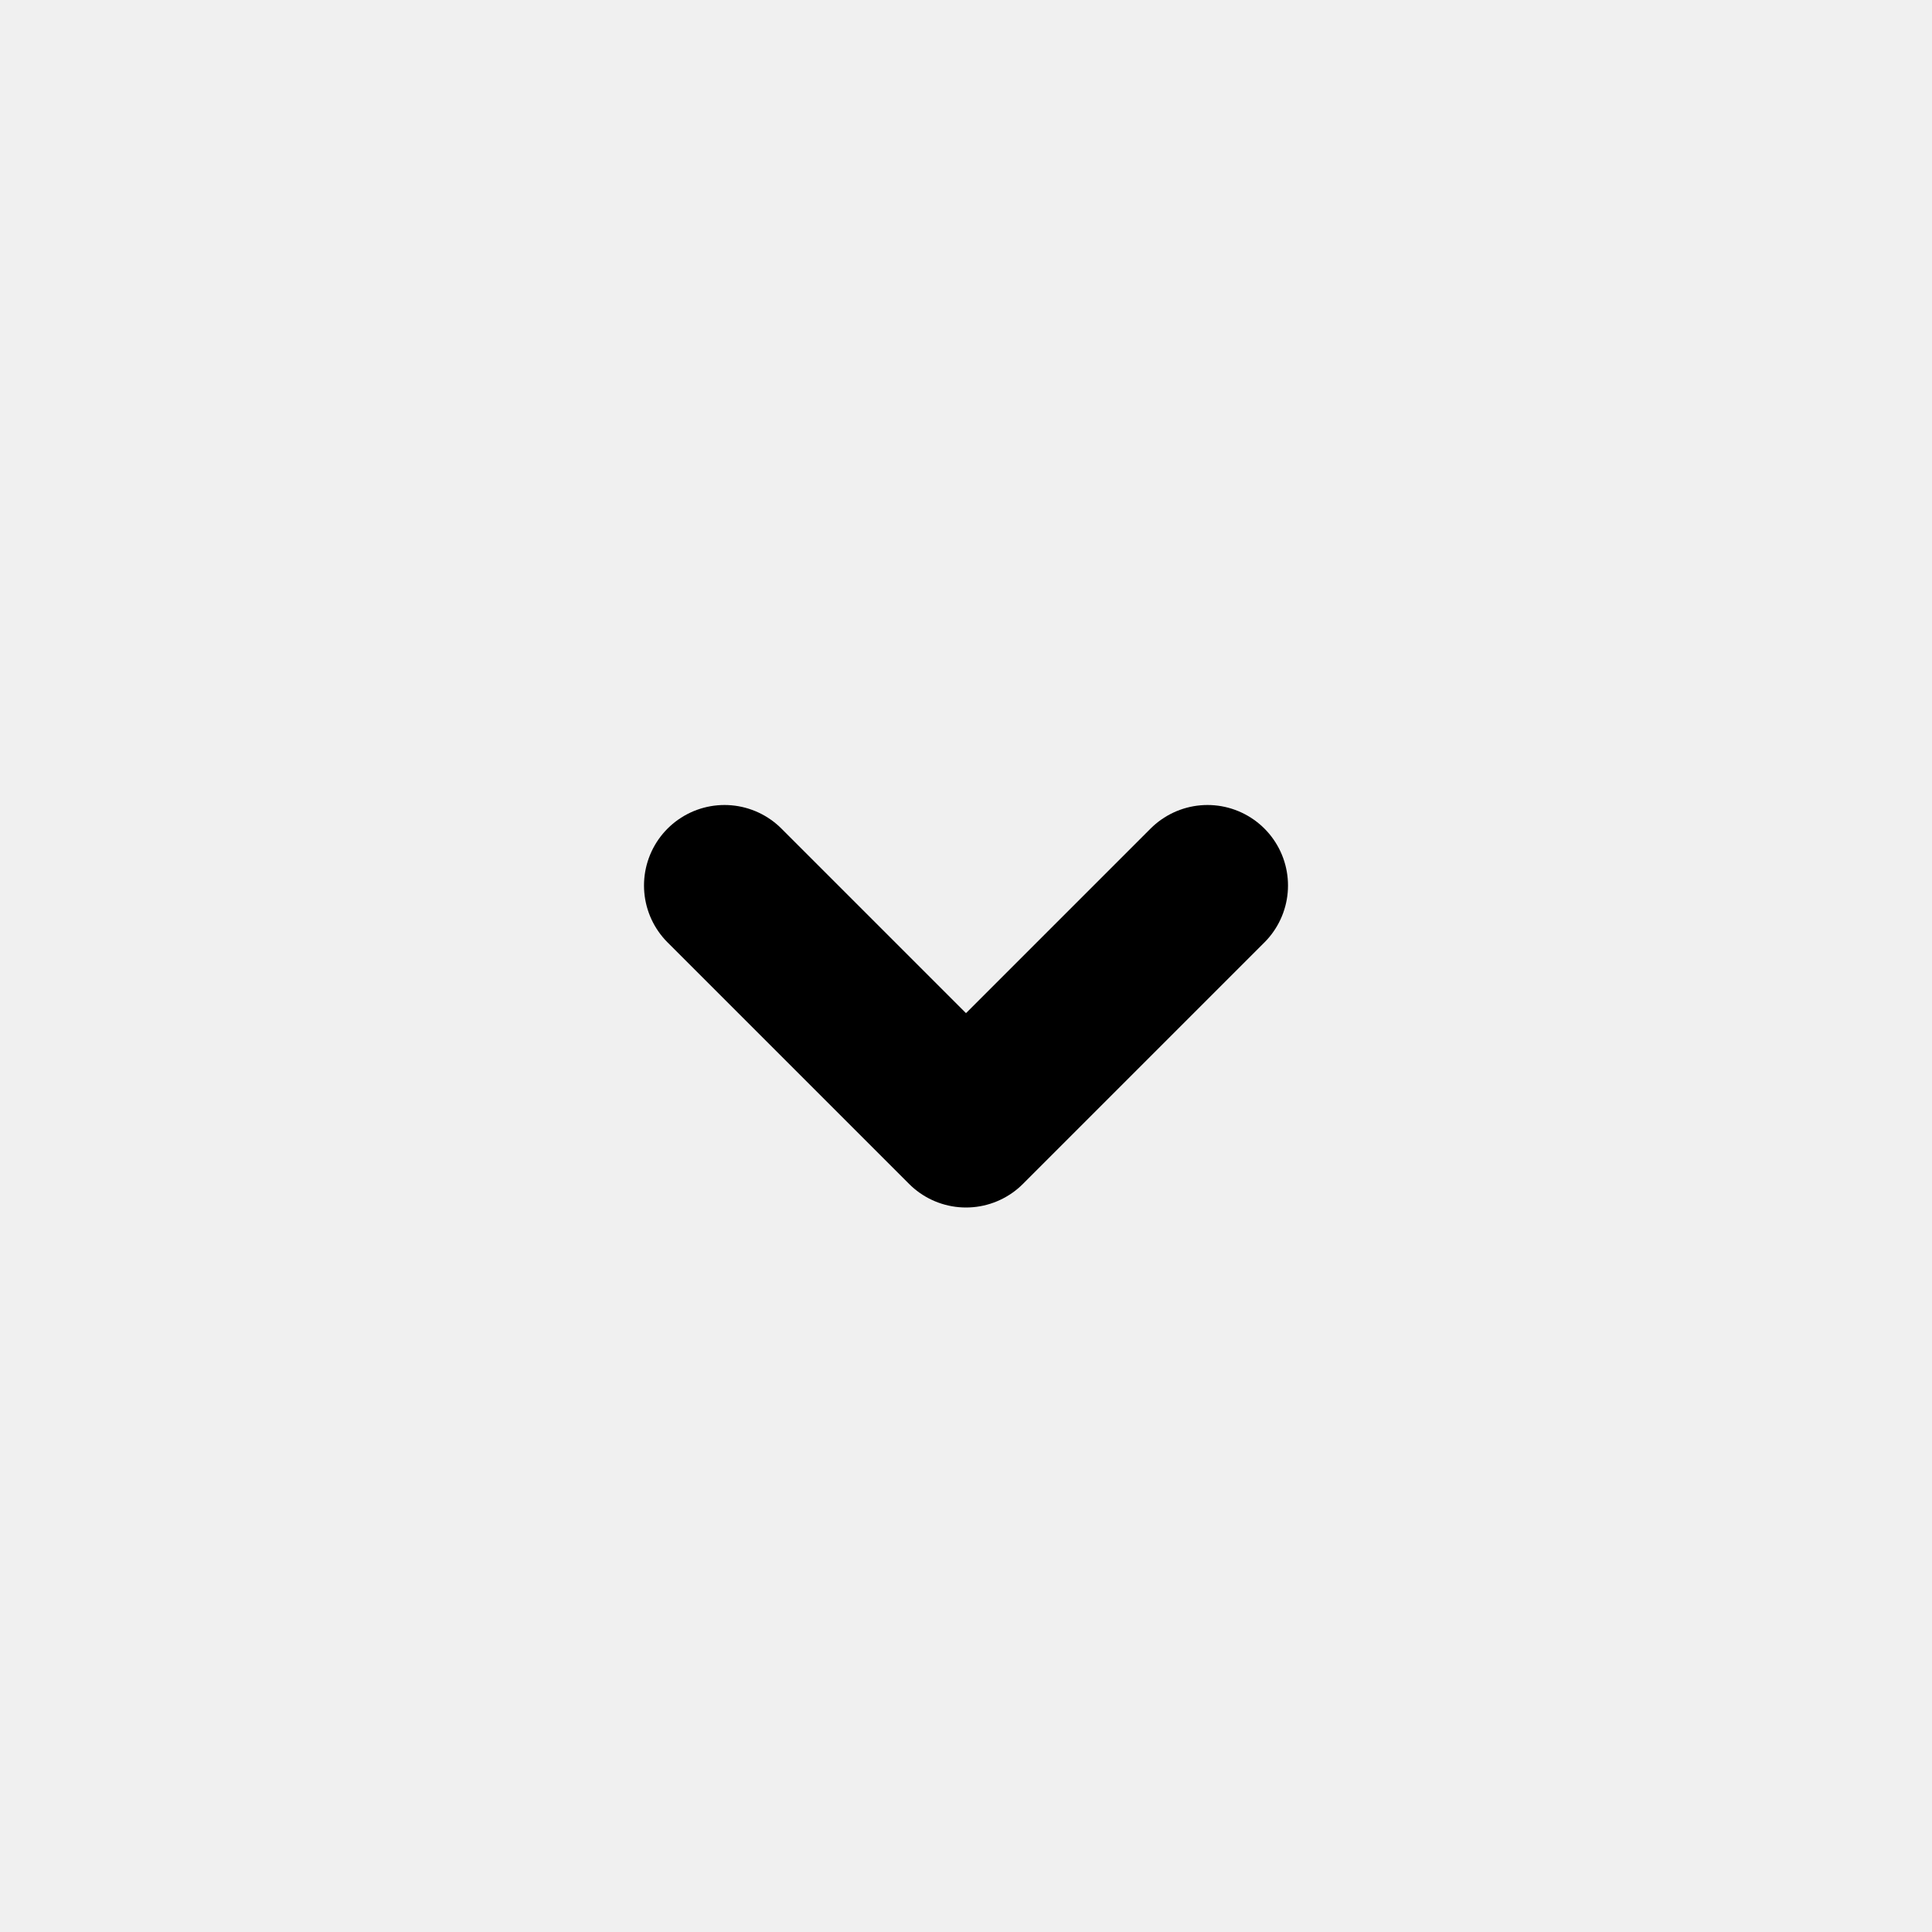
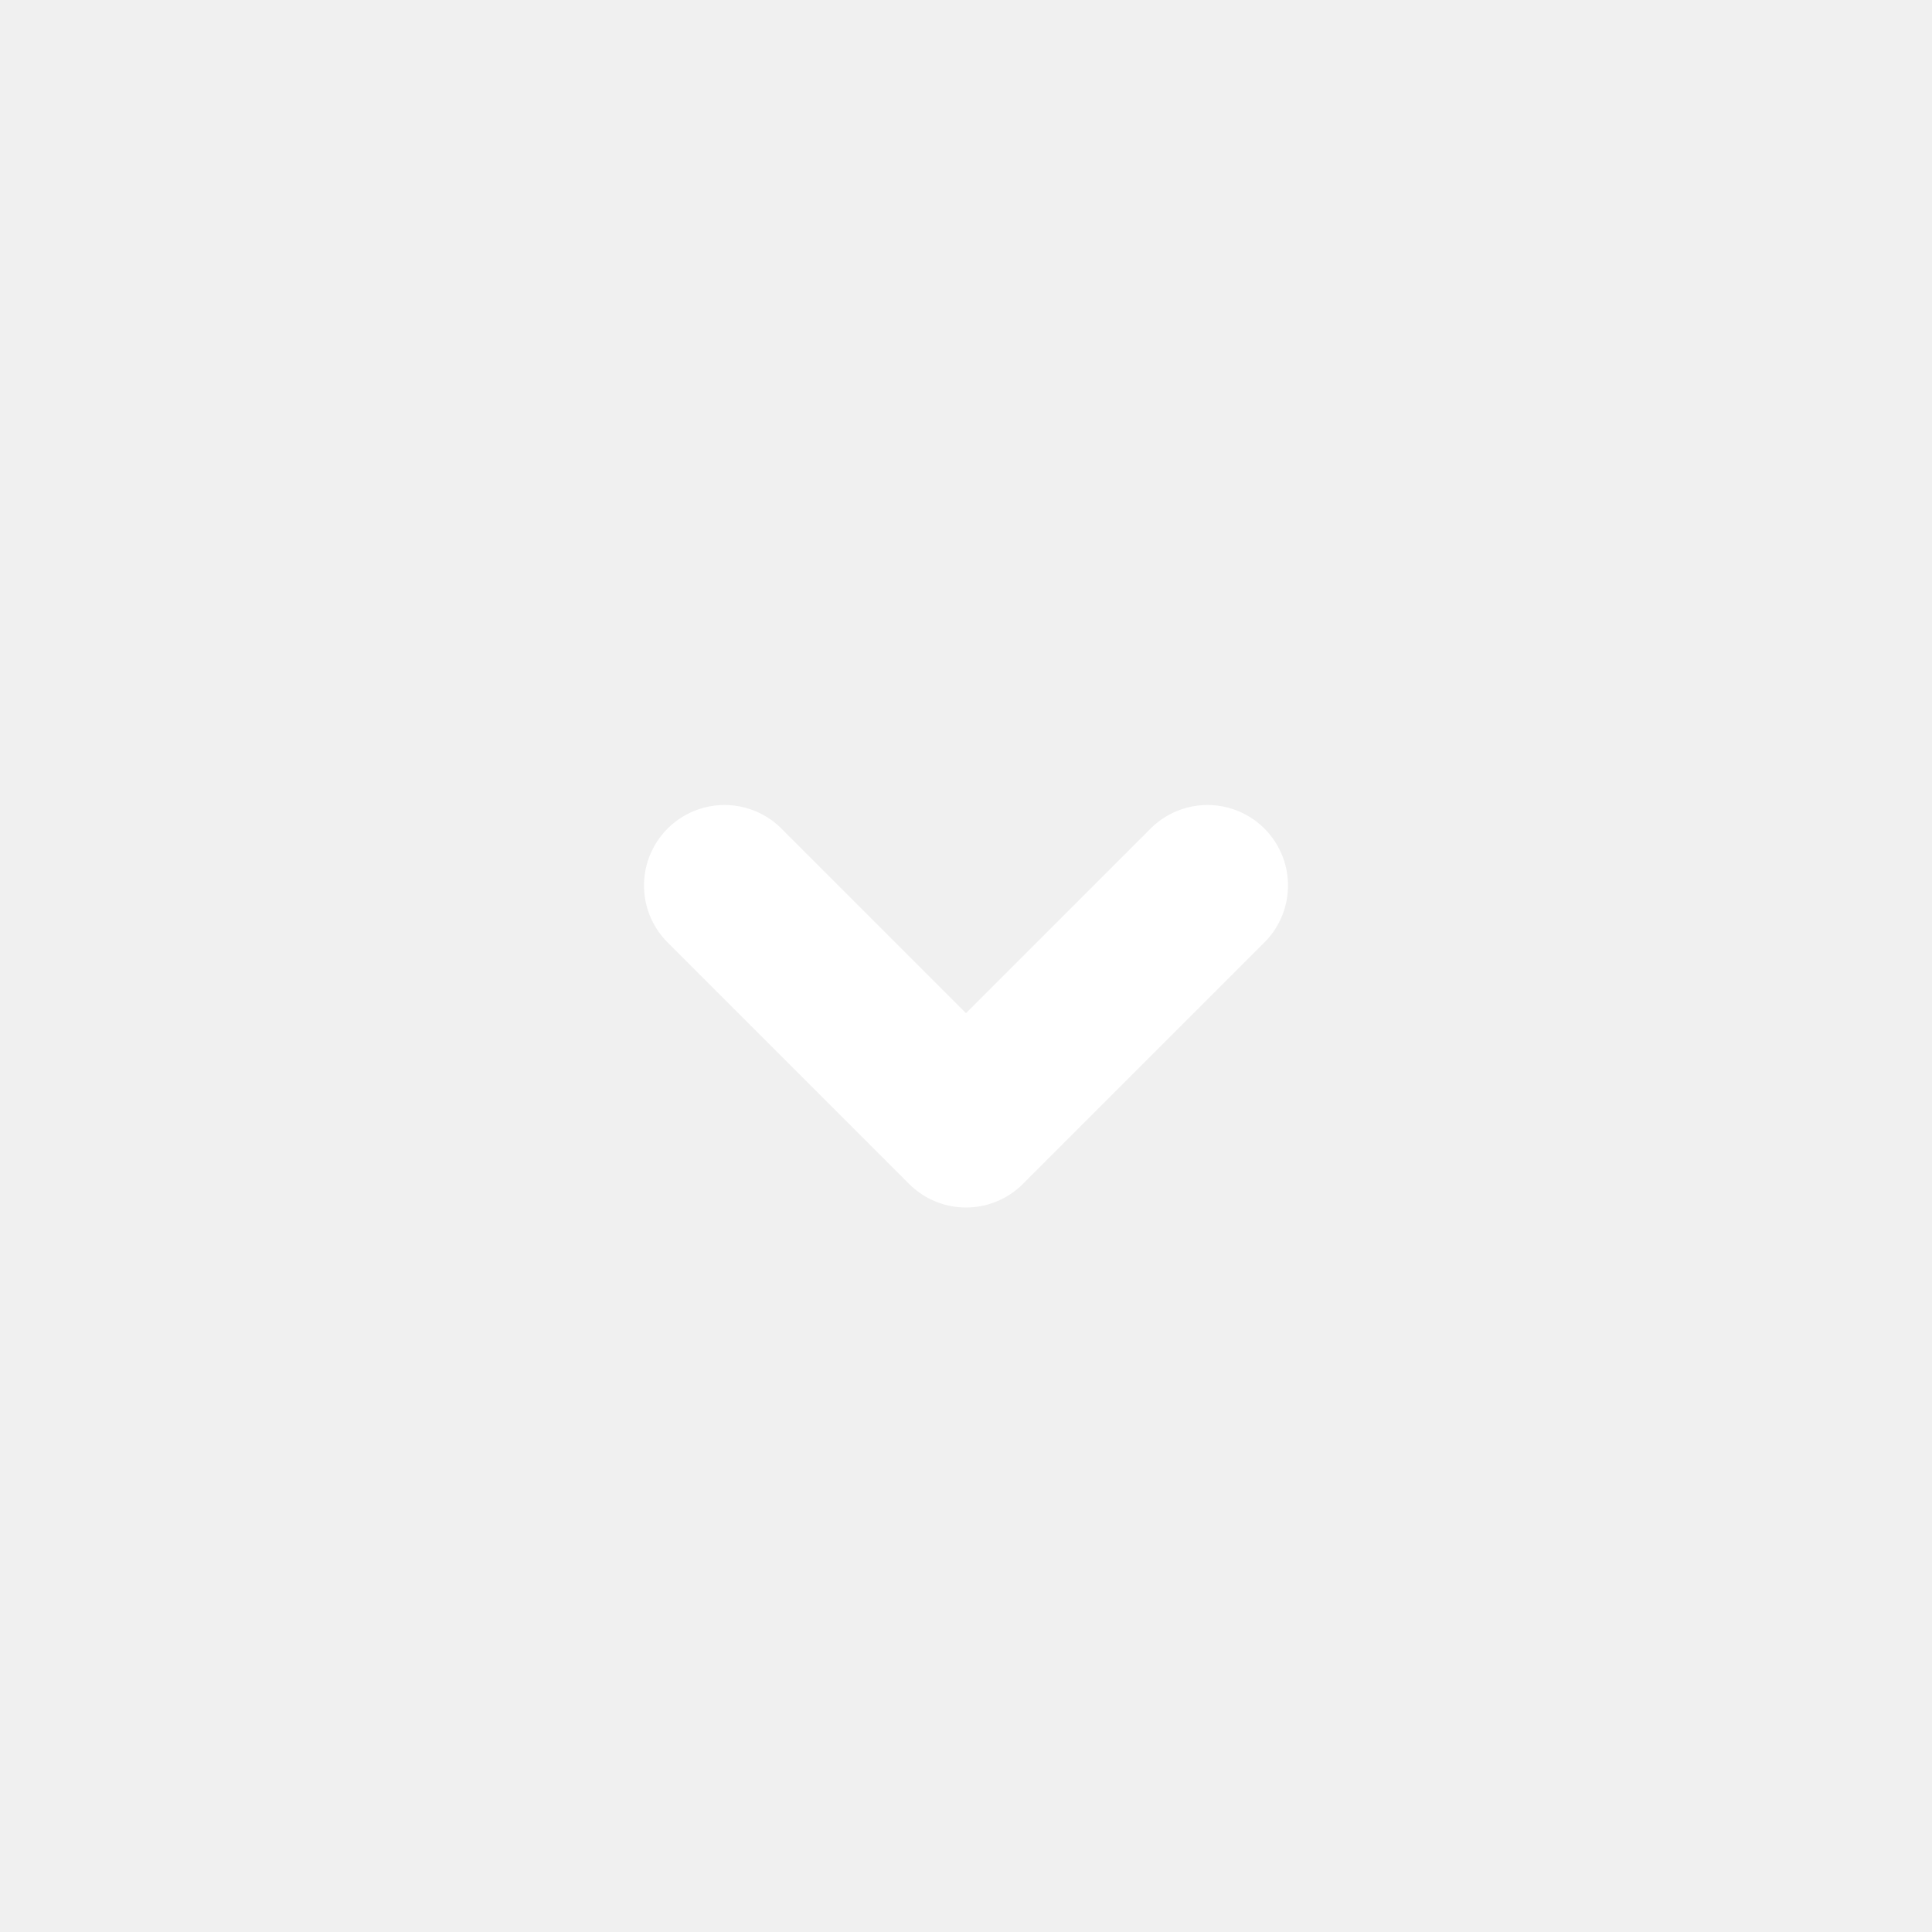
<svg xmlns="http://www.w3.org/2000/svg" width="24" height="24" viewBox="0 0 24 24" fill="none">
  <g id="Arrow / Caret_Down_SM">
-     <path id="Vector" d="M15 11L12 14L9 11" stroke="currentColor" stroke-width="2" stroke-linecap="round" stroke-linejoin="round" />
+     <path id="Vector" d="M15 11L12 14L9 11" stroke="#fff" stroke-width="2" stroke-linecap="round" stroke-linejoin="round" />
  </g>
</svg>
